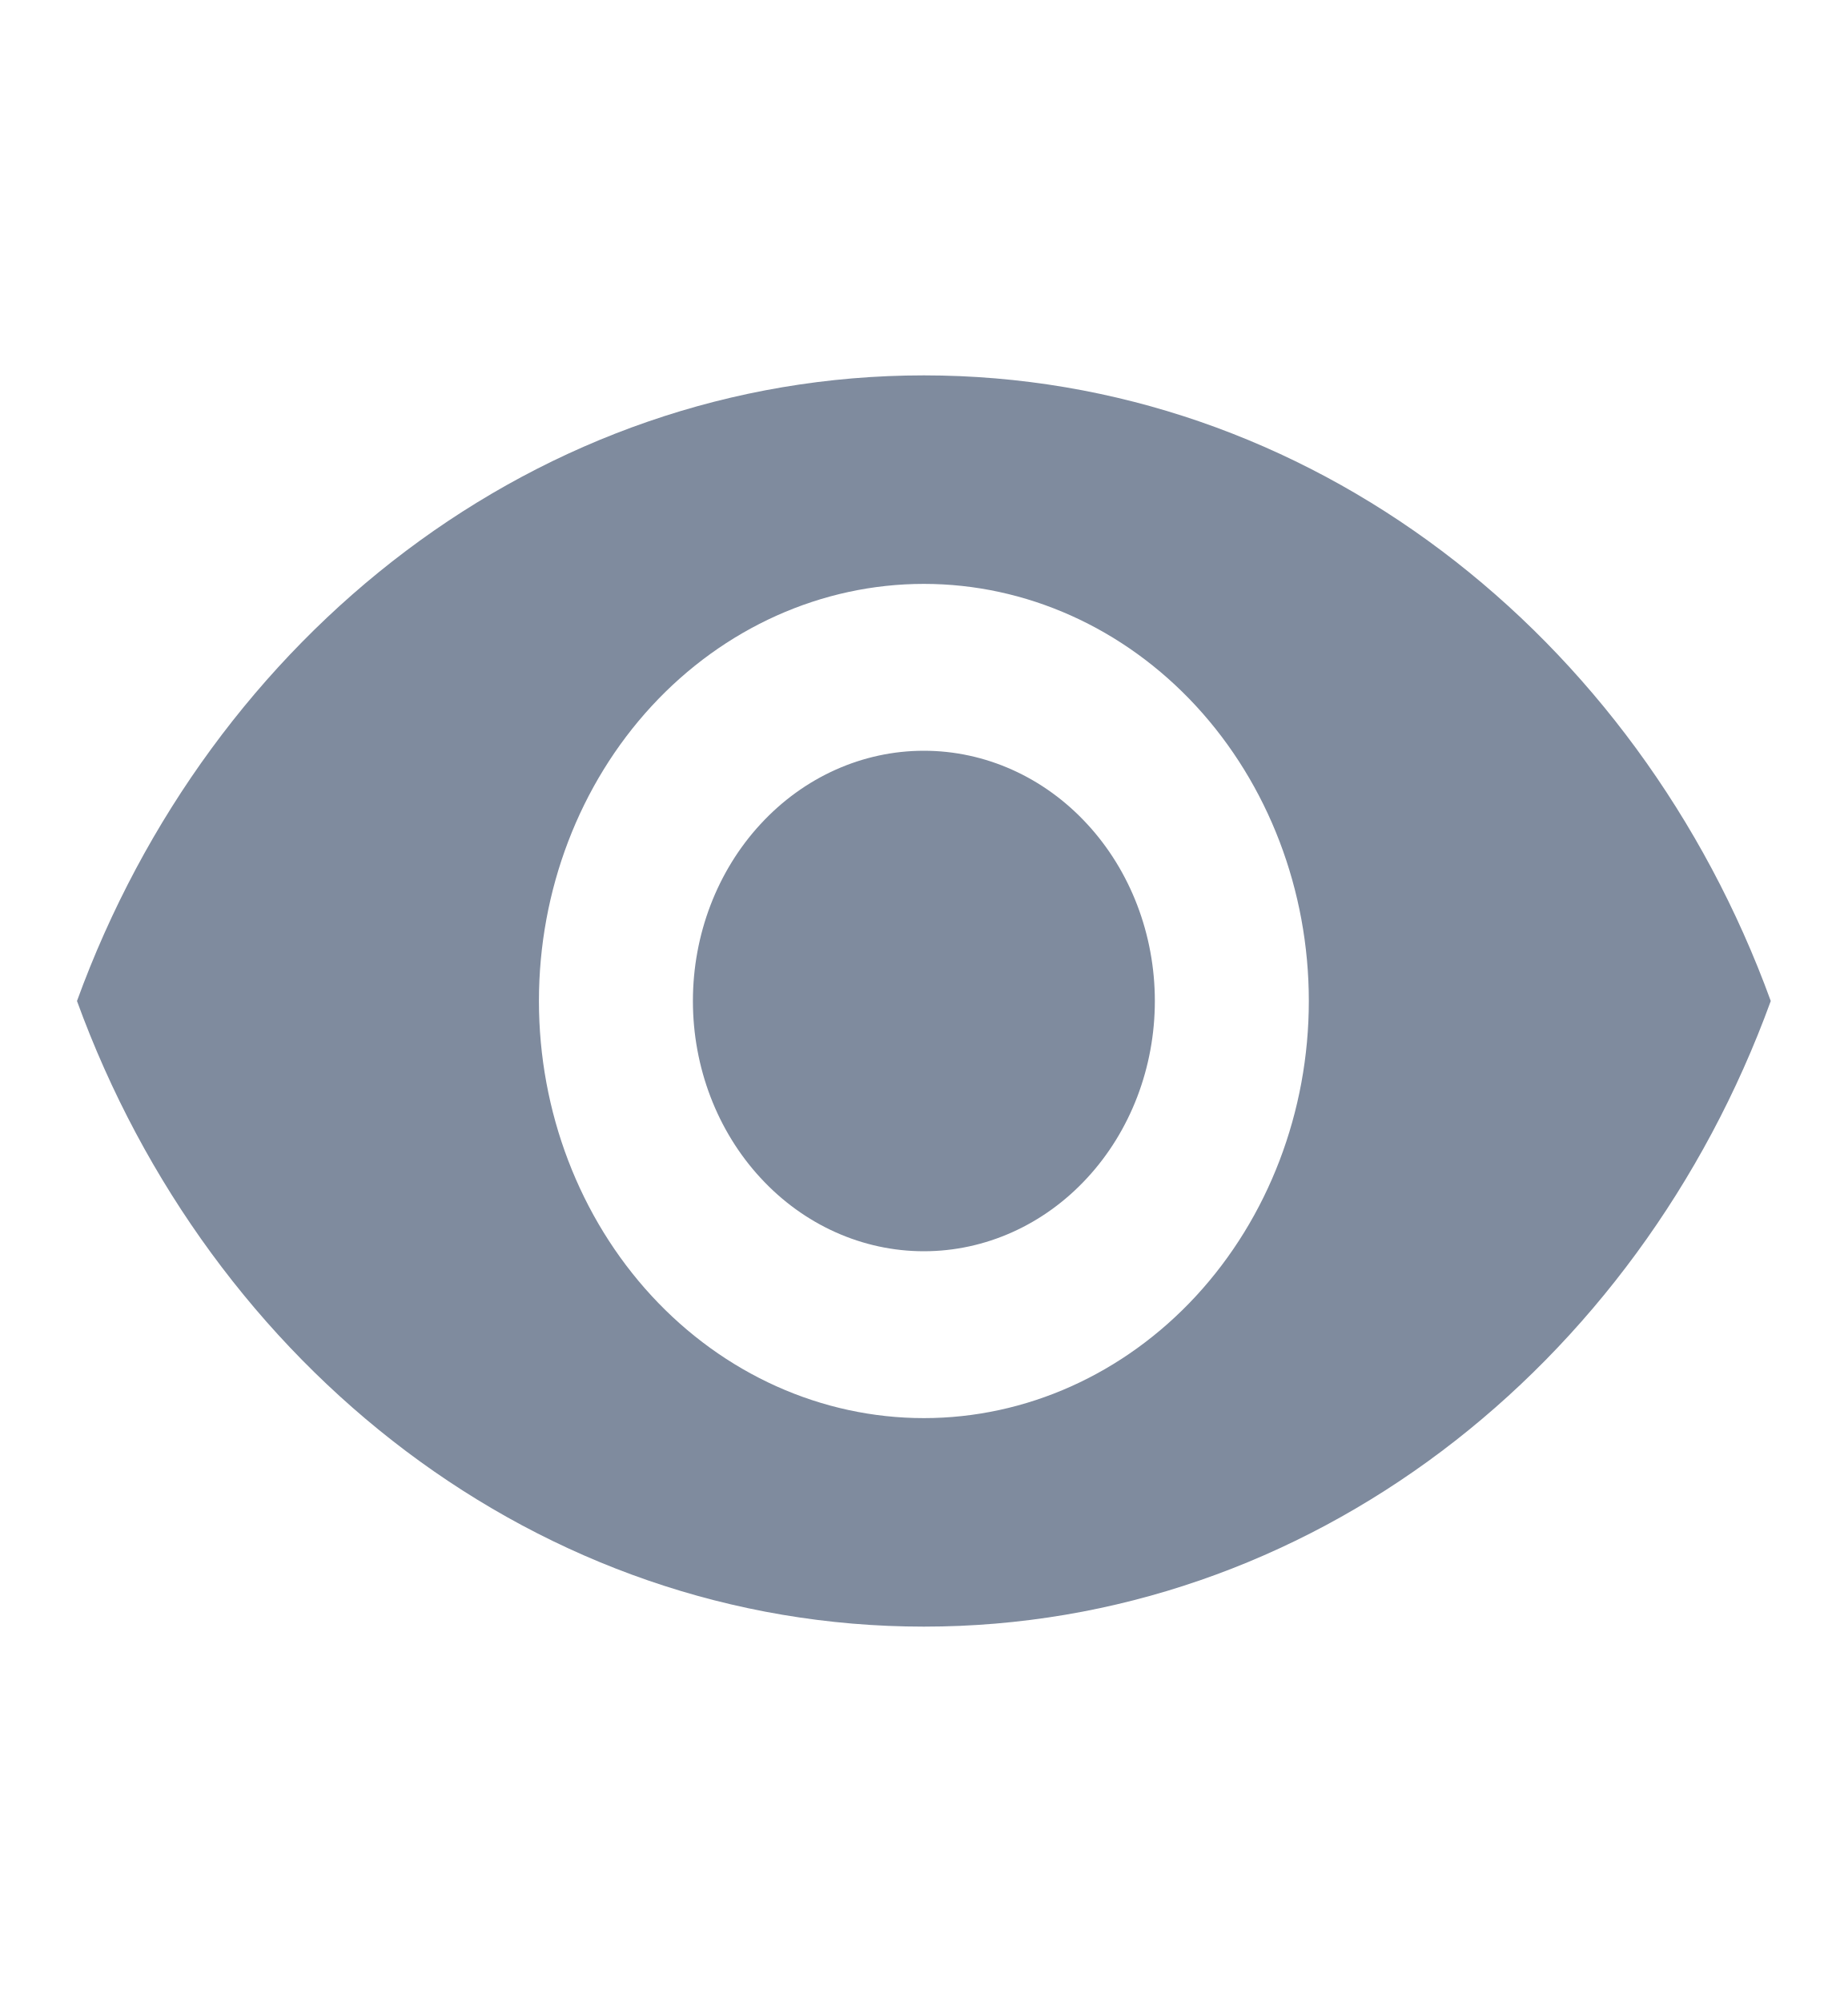
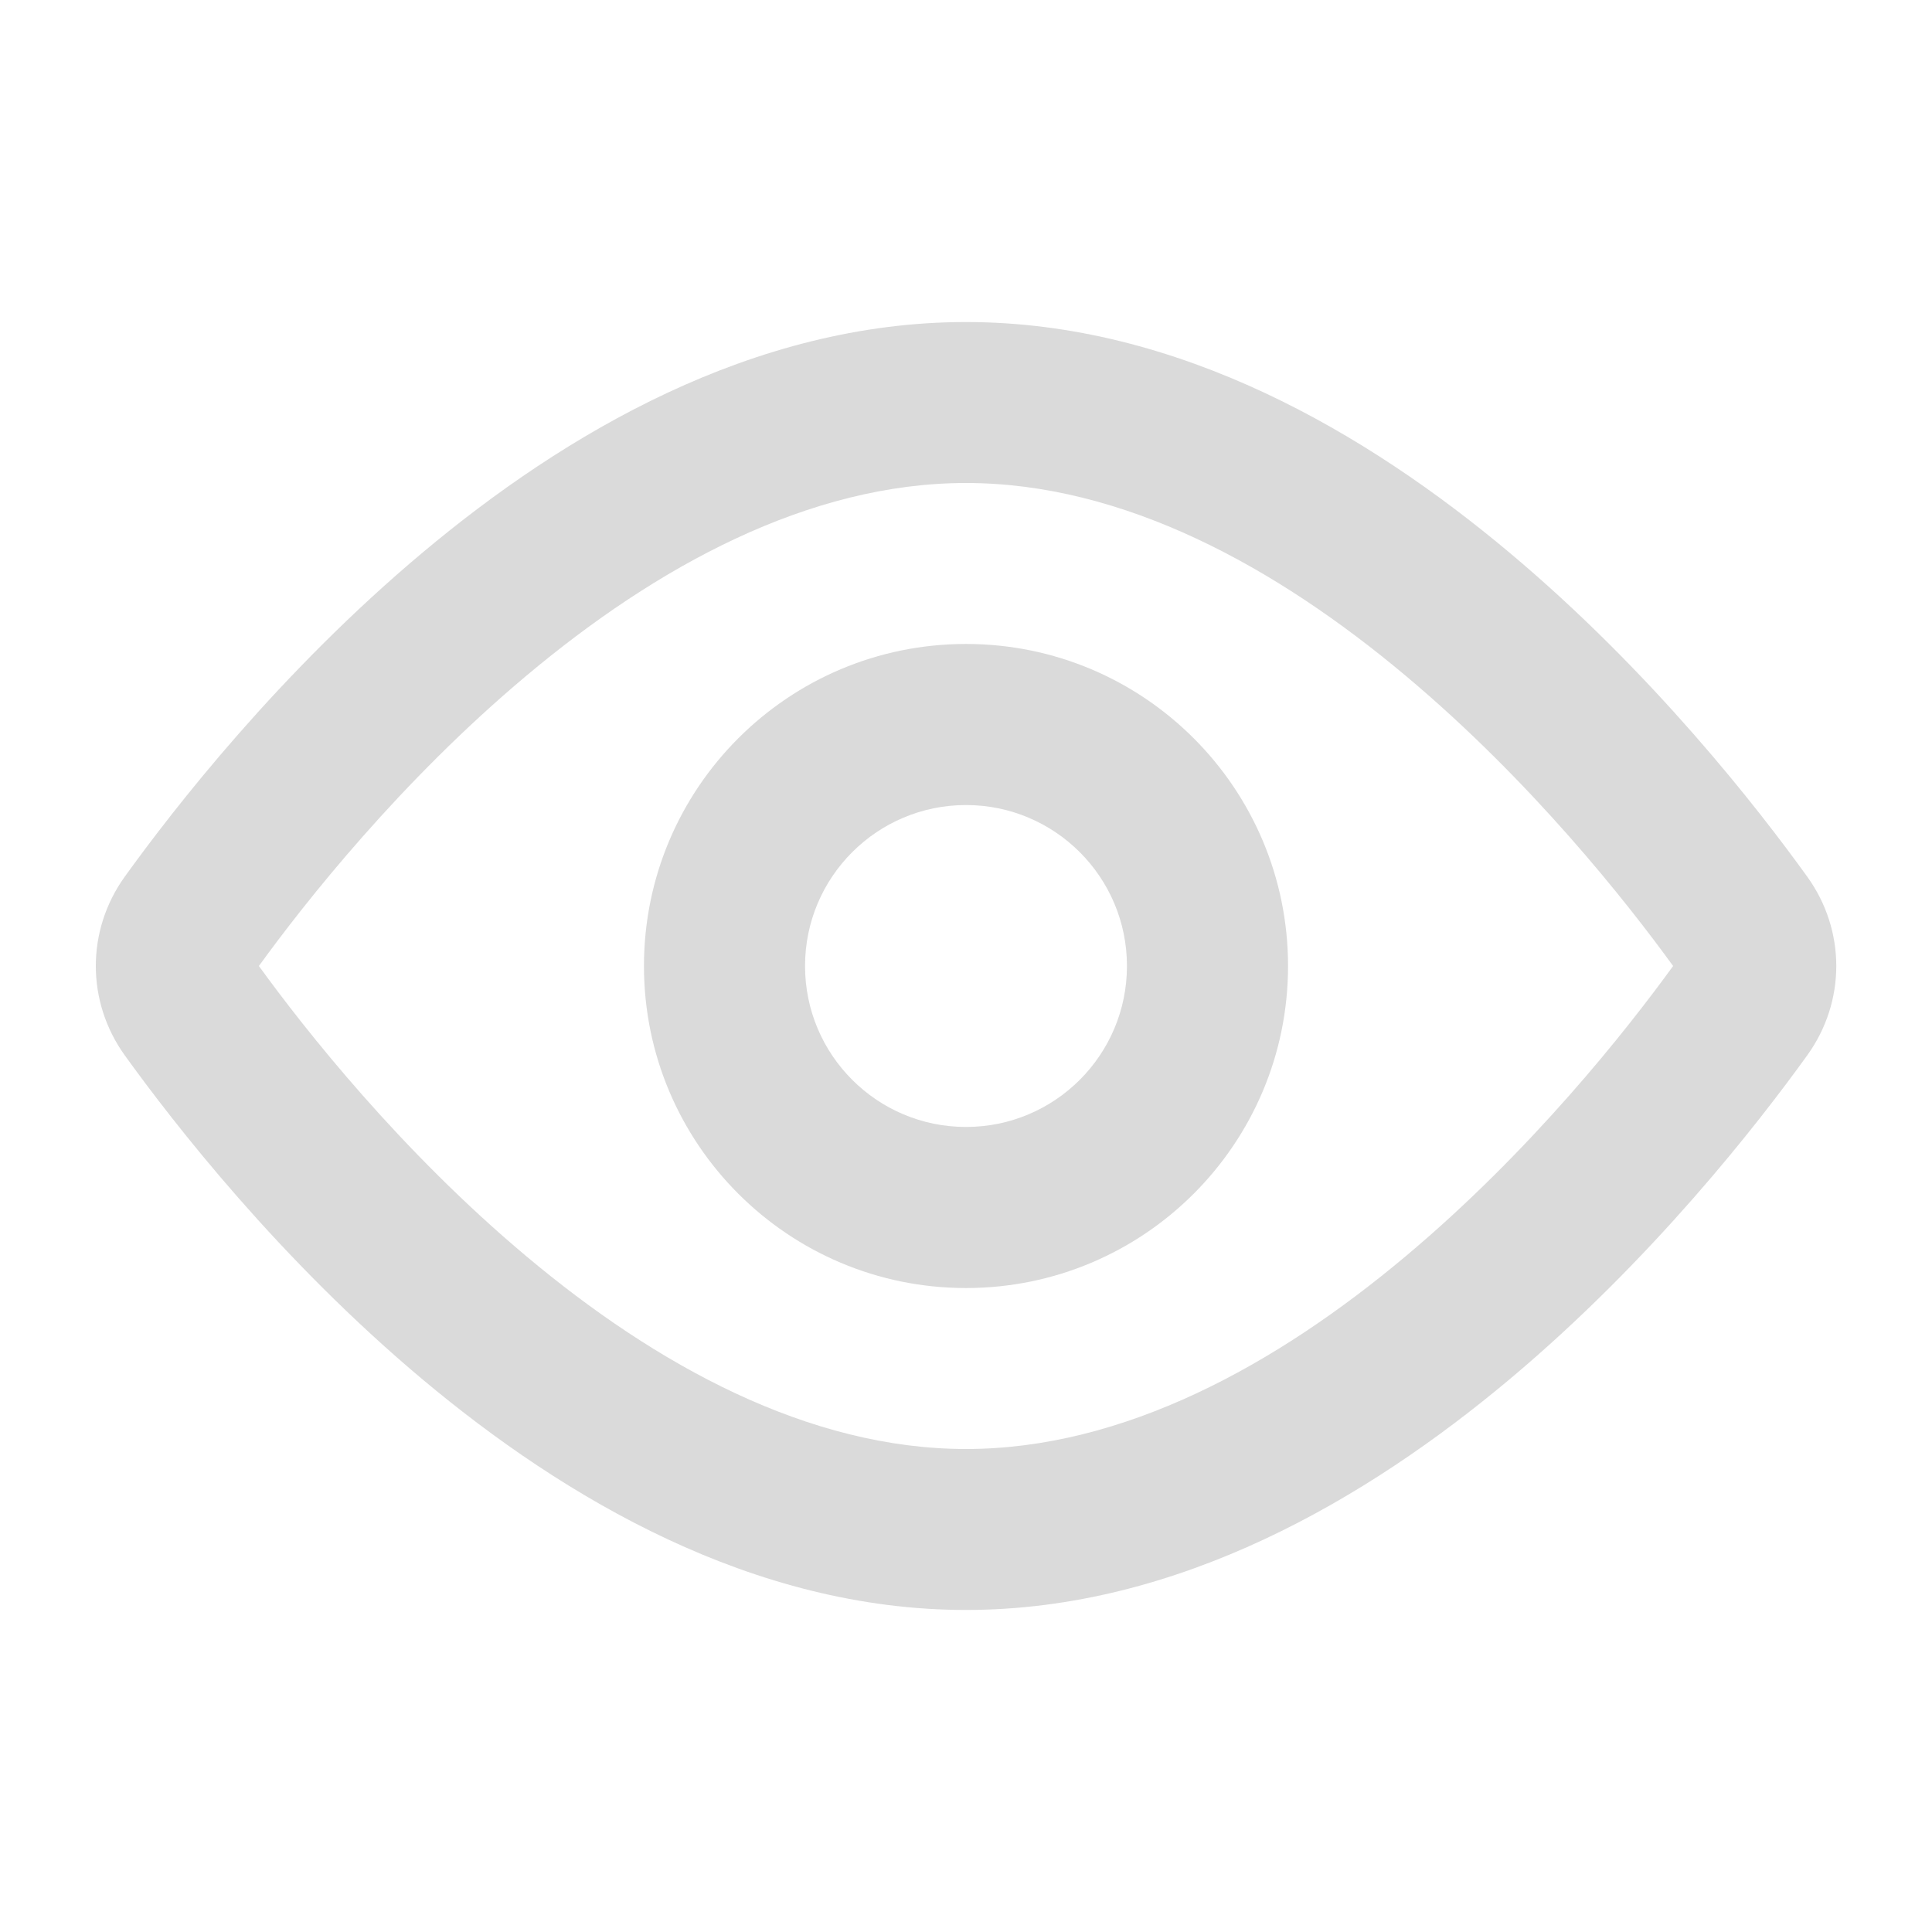
- <svg xmlns="http://www.w3.org/2000/svg" width="24" height="26" viewBox="0 0 24 26" fill="none">
-   <path d="M12 9.75C11.204 9.75 10.441 10.092 9.879 10.702C9.316 11.311 9 12.138 9 13C9 13.862 9.316 14.689 9.879 15.298C10.441 15.908 11.204 16.25 12 16.25C12.796 16.25 13.559 15.908 14.121 15.298C14.684 14.689 15 13.862 15 13C15 12.138 14.684 11.311 14.121 10.702C13.559 10.092 12.796 9.75 12 9.75ZM12 18.417C10.674 18.417 9.402 17.846 8.464 16.83C7.527 15.814 7 14.437 7 13C7 11.563 7.527 10.186 8.464 9.17C9.402 8.154 10.674 7.583 12 7.583C13.326 7.583 14.598 8.154 15.536 9.17C16.473 10.186 17 11.563 17 13C17 14.437 16.473 15.814 15.536 16.83C14.598 17.846 13.326 18.417 12 18.417ZM12 4.875C7 4.875 2.73 8.244 1 13C2.73 17.756 7 21.125 12 21.125C17 21.125 21.27 17.756 23 13C21.27 8.244 17 4.875 12 4.875Z" fill="#7F8B9E" />
+ <svg xmlns="http://www.w3.org/2000/svg" width="16" height="16" viewBox="0 0 16 16" fill="none">
+   <path fill-rule="evenodd" clip-rule="evenodd" d="M2.144 8C2.529 8.531 3.319 9.532 4.358 10.403C5.435 11.307 6.697 12 8 12C9.303 12 10.565 11.307 11.642 10.403C12.681 9.532 13.471 8.531 13.856 8C13.471 7.469 12.681 6.468 11.642 5.597C10.565 4.693 9.303 4 8 4C6.697 4 5.435 4.693 4.358 5.597C3.319 6.468 2.529 7.469 2.144 8ZM3.501 4.575C4.676 3.59 6.238 2.667 8 2.667C9.762 2.667 11.324 3.59 12.499 4.575C13.685 5.569 14.562 6.698 14.968 7.262C15.287 7.706 15.287 8.294 14.968 8.738C14.562 9.302 13.685 10.431 12.499 11.425C11.324 12.409 9.762 13.333 8 13.333C6.238 13.333 4.676 12.409 3.501 11.425C2.315 10.431 1.438 9.302 1.032 8.738C0.714 8.294 0.714 7.706 1.032 7.262C1.438 6.698 2.315 5.569 3.501 4.575Z" fill="#DADADA" />
+   <path fill-rule="evenodd" clip-rule="evenodd" d="M8 9.333C8.736 9.333 9.333 8.736 9.333 8C9.333 7.264 8.736 6.667 8 6.667C7.264 6.667 6.667 7.264 6.667 8C6.667 8.736 7.264 9.333 8 9.333ZM8 10.667C9.473 10.667 10.667 9.473 10.667 8C10.667 6.527 9.473 5.333 8 5.333C6.527 5.333 5.333 6.527 5.333 8C5.333 9.473 6.527 10.667 8 10.667Z" fill="#DADADA" />
</svg>
